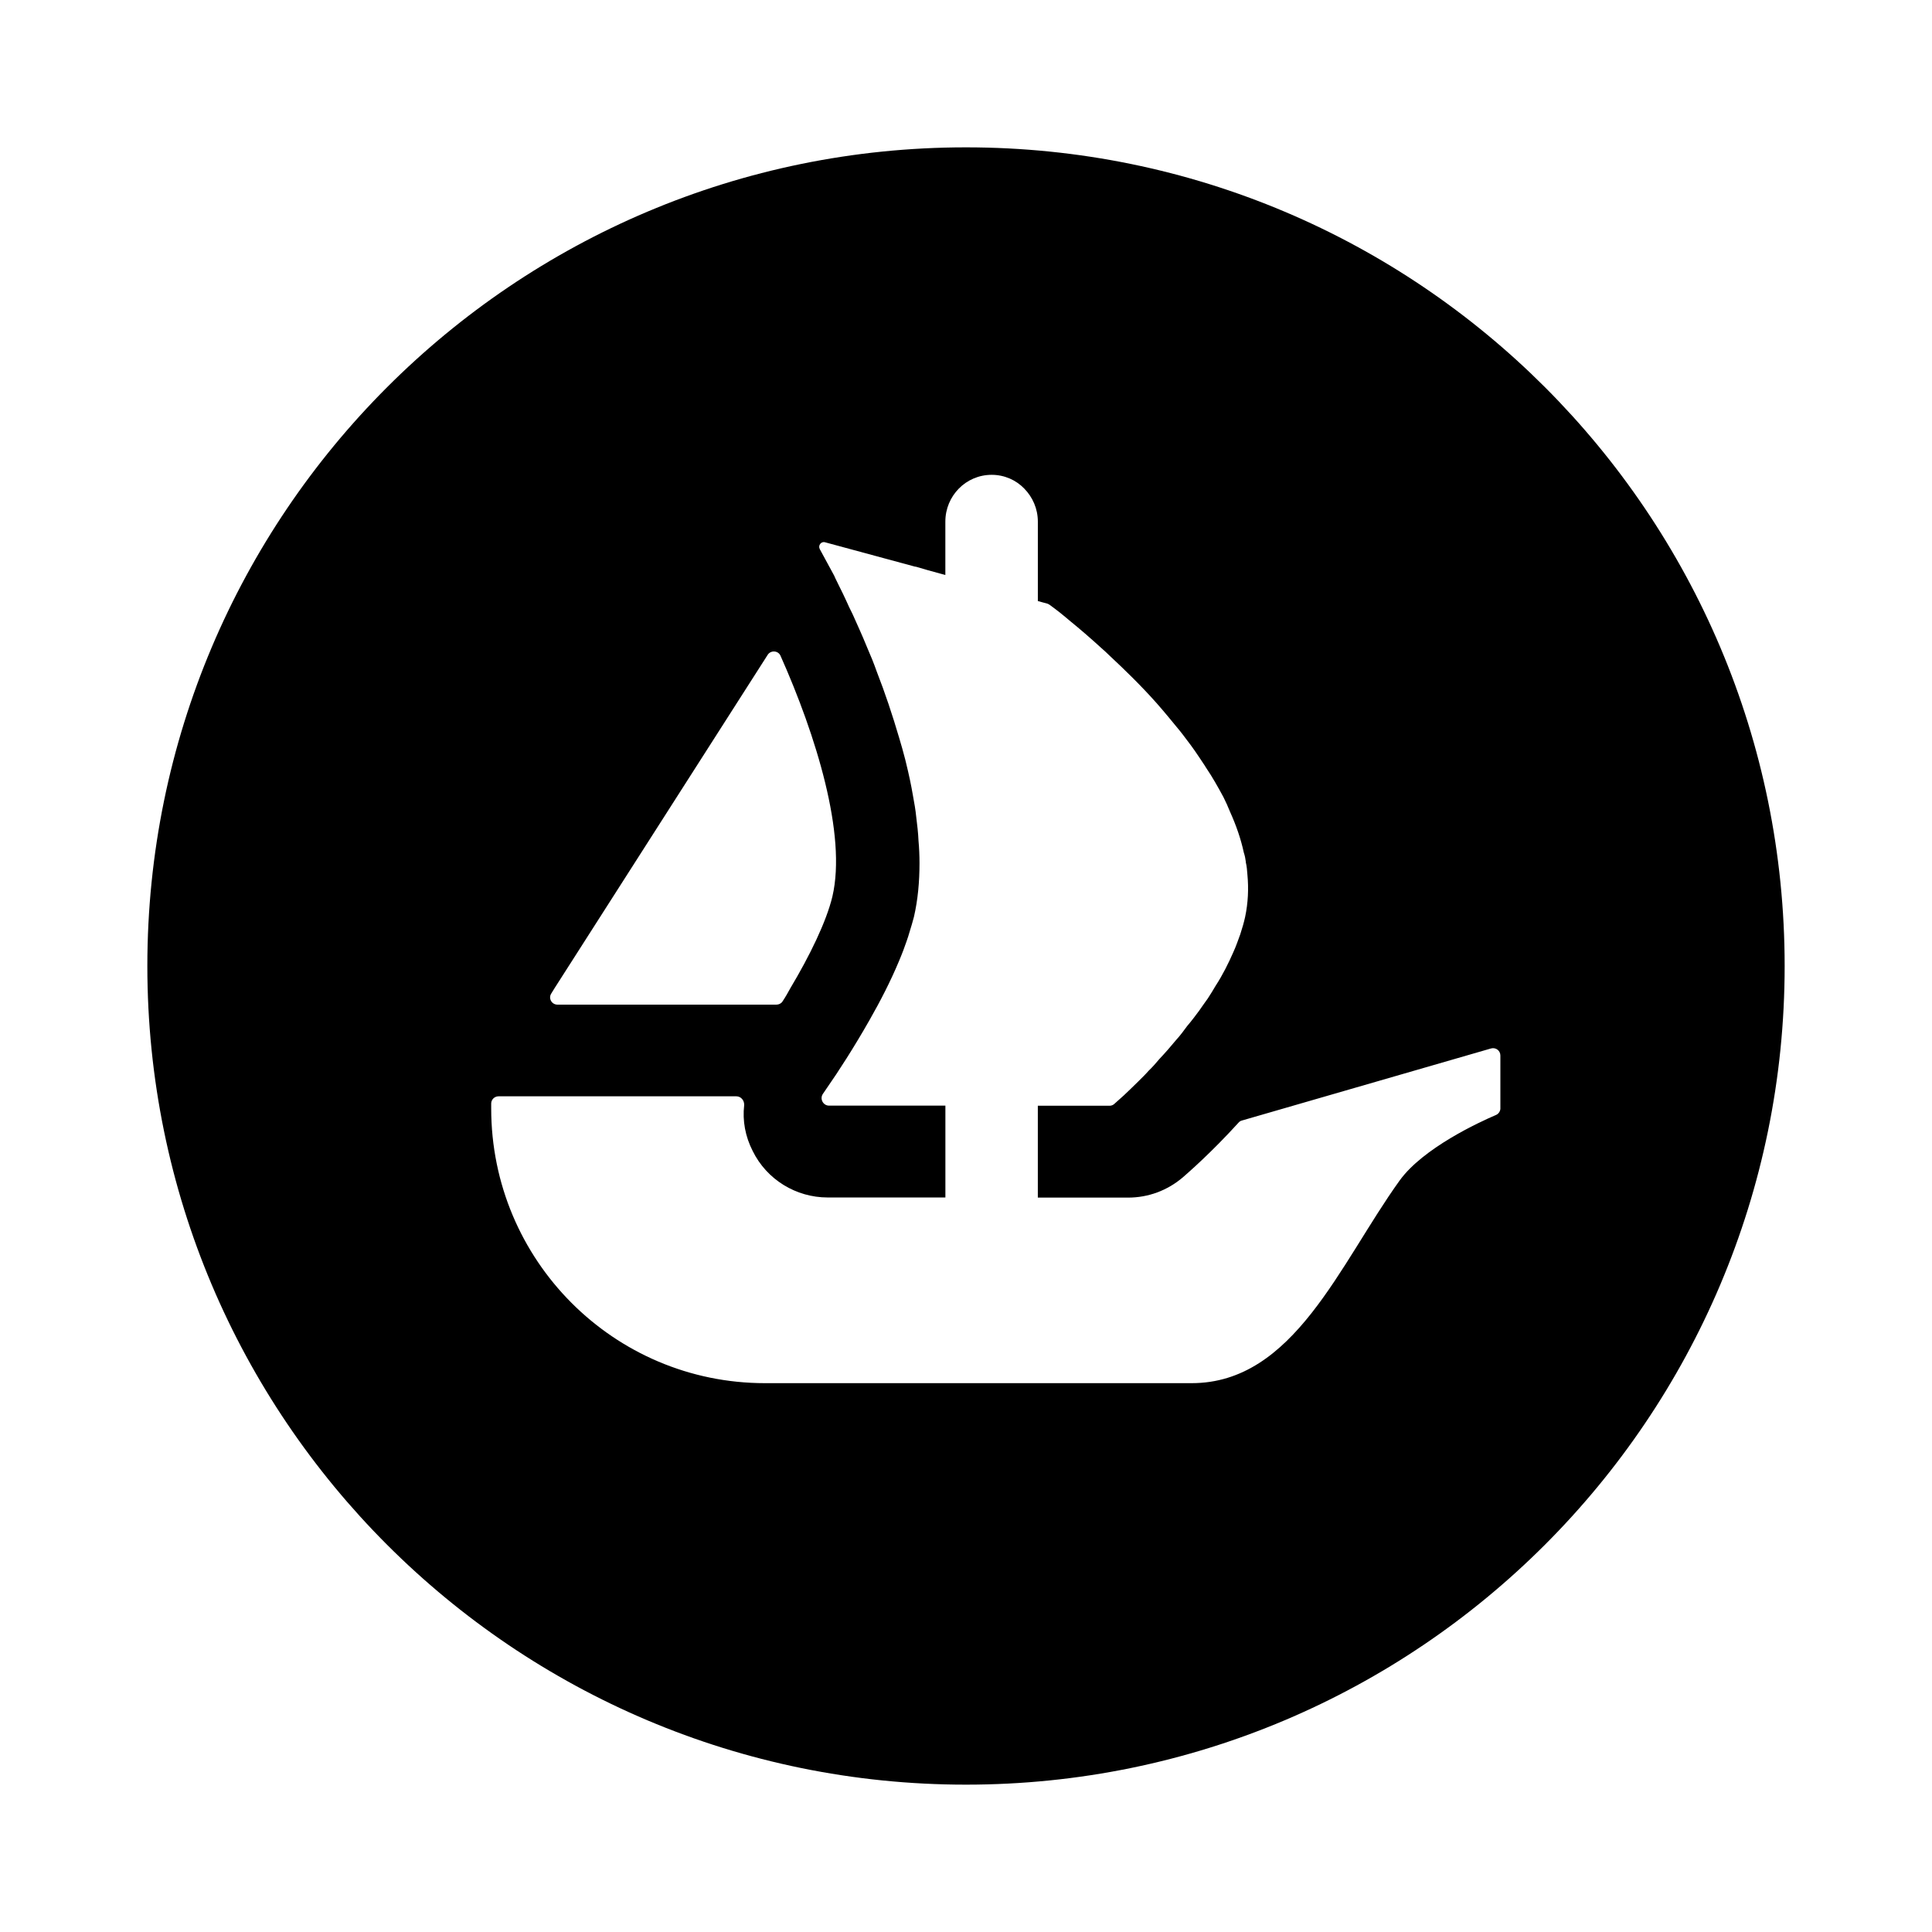
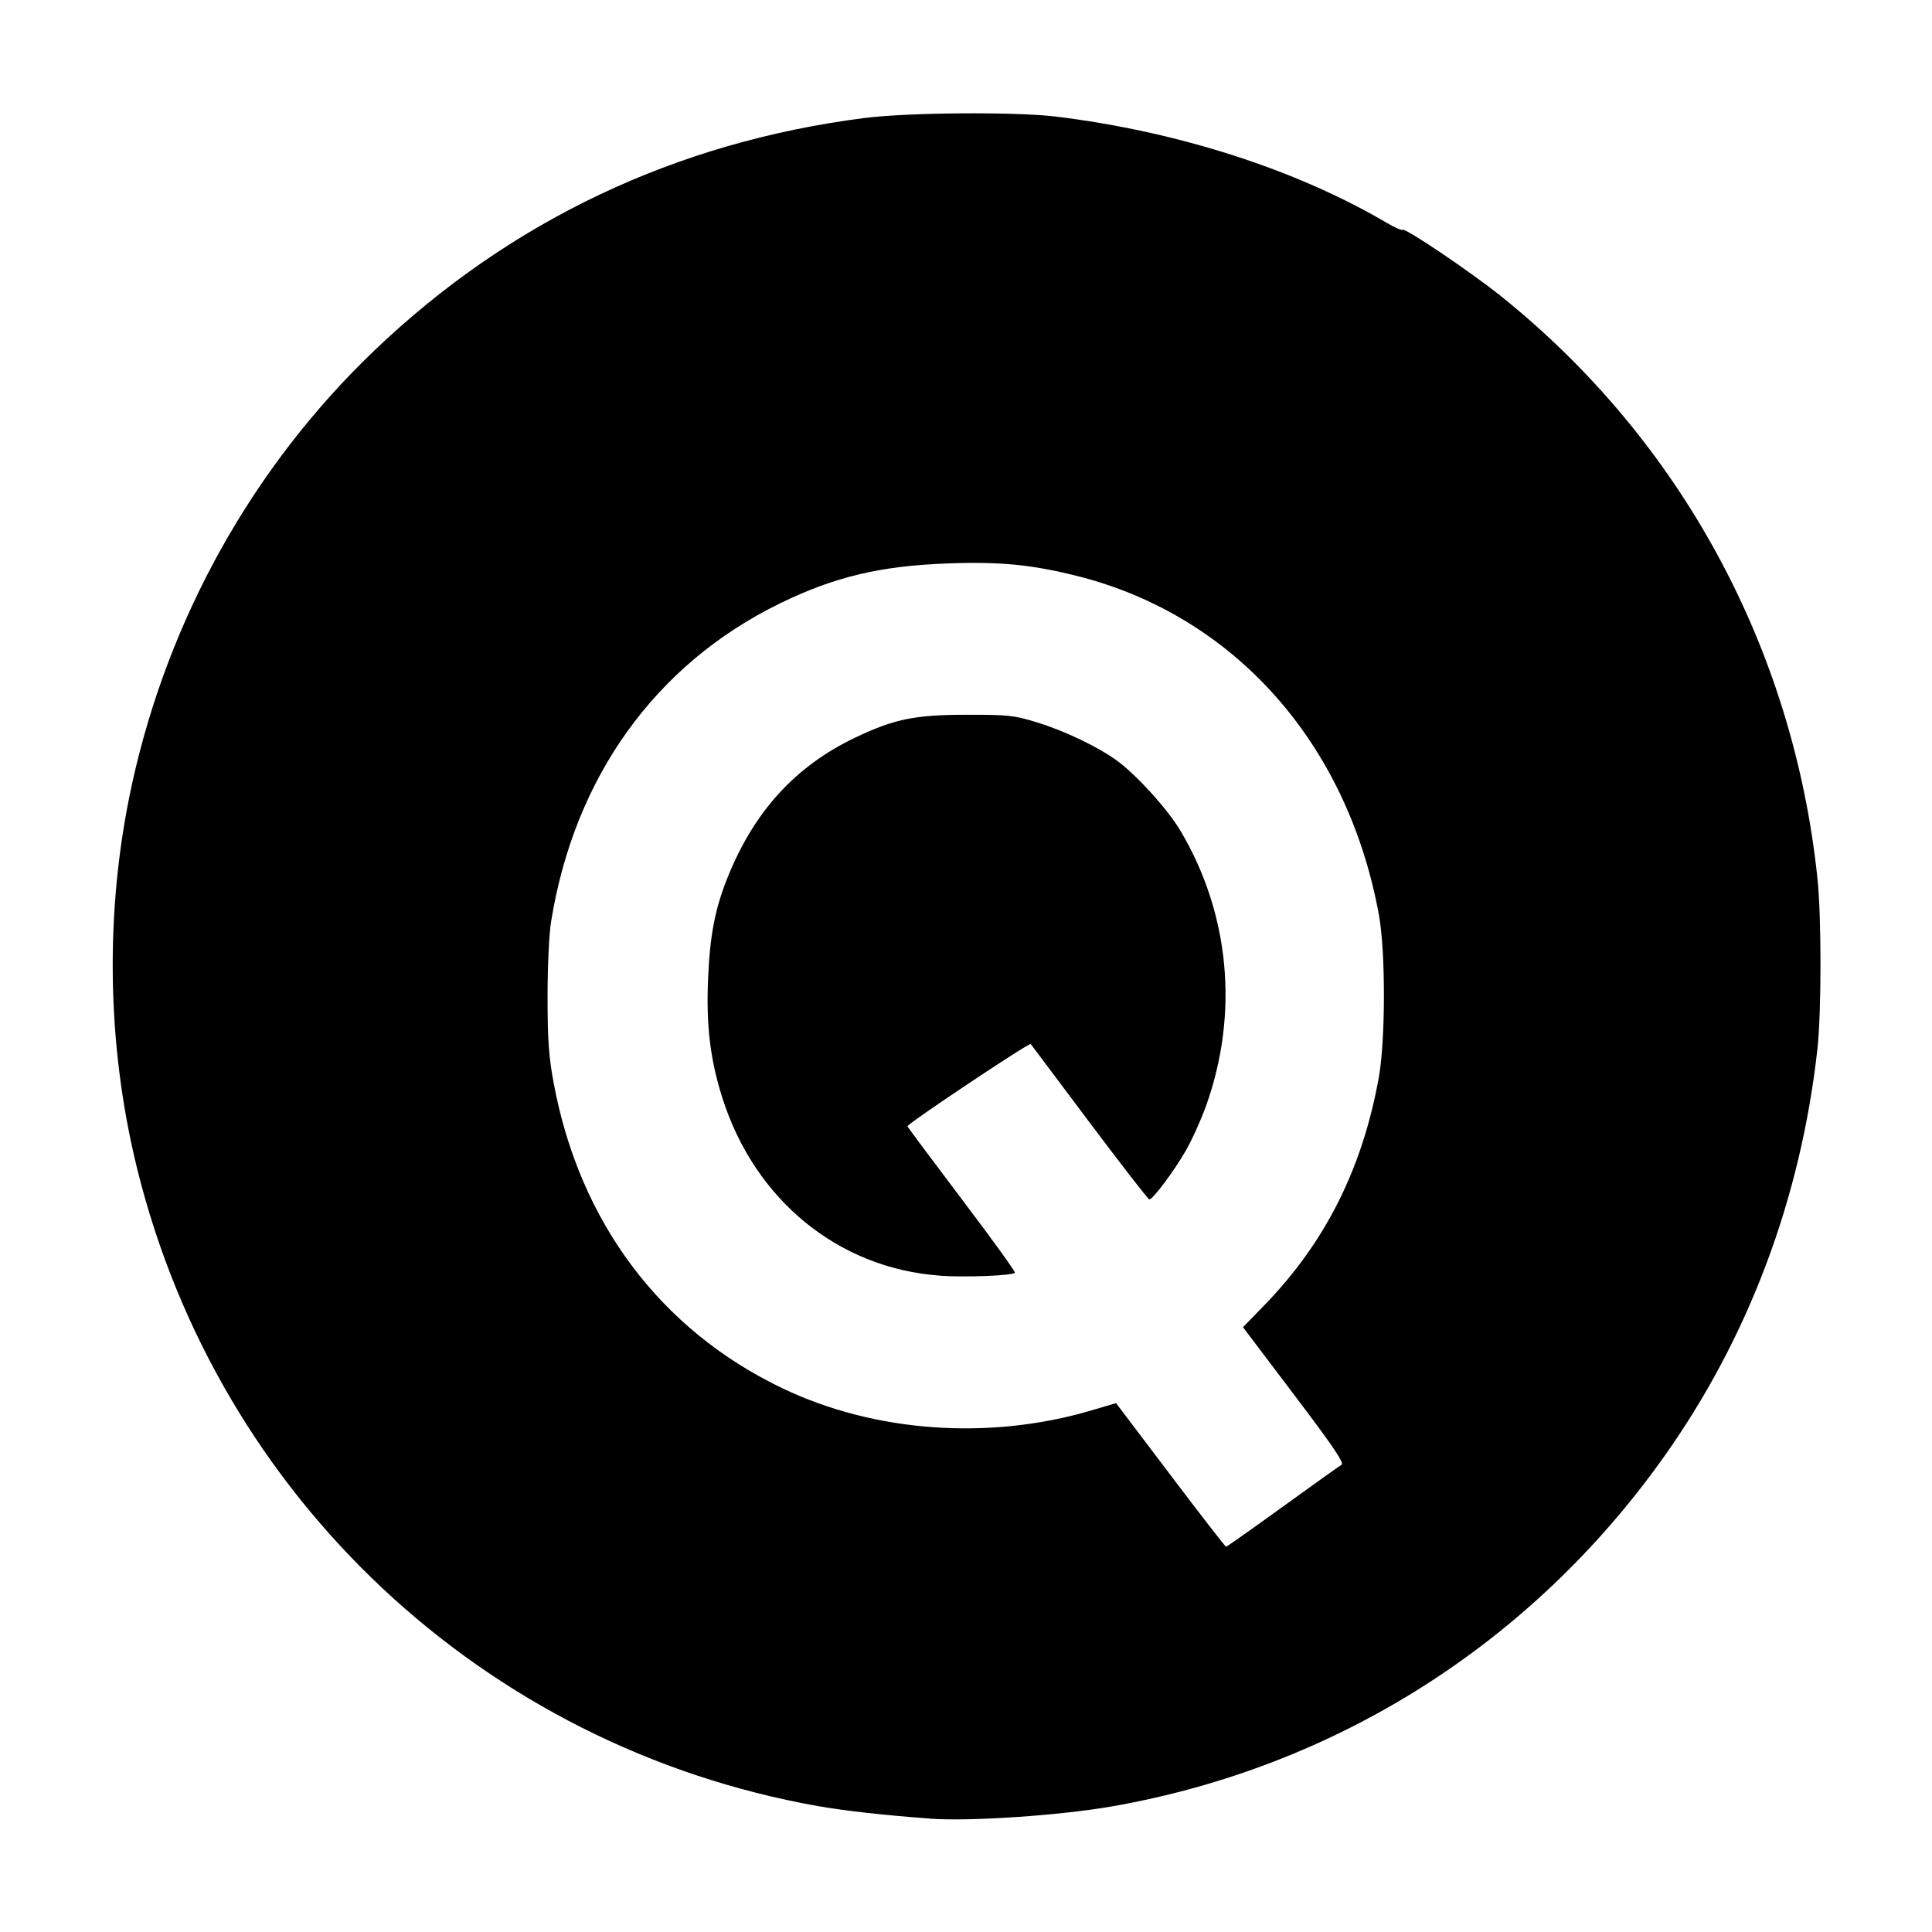
- <svg xmlns="http://www.w3.org/2000/svg" width="90" height="90" viewBox="0 0 90 90" fill="none" id="svg2" version="1.1">
-   <defs id="defs8" />
-   <path d="M 45,6.864 C 23.942,6.864 6.864,23.942 6.864,45 6.864,66.058 23.942,83.136 45,83.136 66.058,83.136 83.136,66.058 83.136,45 83.136,23.942 66.066,6.864 45,6.864 Z m -19.319,39.417 0.16,-0.259 9.923,-15.521 c 0.145,-0.221 0.488,-0.198 0.595,0.046 1.655,3.714 3.089,8.336 2.418,11.212 -0.282,1.182 -1.068,2.784 -1.953,4.264 C 36.709,46.236 36.587,46.449 36.45,46.655 36.389,46.747 36.282,46.8 36.168,46.8 l -10.197,0 c -0.275,0 -0.435,-0.297 -0.29,-0.519 z m 44.214,5.339 c 0,0.145 -0.084,0.267 -0.206,0.32 -0.77,0.328 -3.402,1.541 -4.492,3.058 -2.792,3.882 -4.919,9.435 -9.686,9.435 l -19.876,0 c -7.047,0 -12.753,-5.728 -12.753,-12.798 l 0,-0.229 c 0,-0.183 0.153,-0.336 0.343,-0.336 l 11.075,0 c 0.221,0 0.381,0.198 0.366,0.419 -0.084,0.717 0.053,1.457 0.397,2.128 0.656,1.335 2.021,2.166 3.493,2.166 l 5.484,0 0,-4.279 -5.423,0 c -0.275,0 -0.442,-0.32 -0.282,-0.549 0.061,-0.092 0.122,-0.183 0.198,-0.29 0.511,-0.732 1.243,-1.861 1.975,-3.15 0.496,-0.869 0.976,-1.8 1.365,-2.731 0.076,-0.168 0.137,-0.343 0.206,-0.511 0.107,-0.297 0.214,-0.58 0.29,-0.854 0.076,-0.236 0.145,-0.481 0.206,-0.709 0.183,-0.793 0.259,-1.632 0.259,-2.502 0,-0.343 -0.015,-0.702 -0.046,-1.037 -0.015,-0.374 -0.061,-0.747 -0.107,-1.121 -0.031,-0.328 -0.092,-0.656 -0.153,-0.992 -0.084,-0.496 -0.191,-0.992 -0.313,-1.487 l -0.046,-0.191 c -0.092,-0.343 -0.175,-0.664 -0.282,-1.007 -0.313,-1.068 -0.664,-2.113 -1.045,-3.089 -0.137,-0.389 -0.29,-0.763 -0.45,-1.129 C 40.164,29.593 39.928,29.082 39.714,28.602 39.6,28.381 39.508,28.182 39.417,27.976 39.31,27.747 39.203,27.519 39.089,27.297 39.013,27.13 38.921,26.969 38.86,26.817 l -0.671,-1.236 c -0.092,-0.168 0.061,-0.374 0.244,-0.32 l 4.195,1.136 0.015,0 c 0.008,0 0.008,0 0.015,0 l 0.549,0.16 0.61,0.168 0.221,0.061 0,-2.486 c 0,-1.205 0.961,-2.181 2.158,-2.181 0.595,0 1.136,0.244 1.518,0.641 0.389,0.397 0.633,0.938 0.633,1.541 l 0,3.699 0.45,0.122 c 0.031,0.015 0.069,0.031 0.099,0.053 0.107,0.076 0.267,0.198 0.465,0.351 0.16,0.122 0.328,0.275 0.526,0.435 0.404,0.328 0.892,0.747 1.419,1.228 0.137,0.122 0.275,0.244 0.404,0.374 0.679,0.633 1.442,1.373 2.174,2.197 0.206,0.236 0.404,0.465 0.61,0.717 0.198,0.252 0.419,0.496 0.603,0.74 0.252,0.328 0.511,0.671 0.747,1.03 0.107,0.168 0.236,0.343 0.336,0.511 0.305,0.45 0.564,0.915 0.816,1.381 0.107,0.214 0.214,0.45 0.305,0.679 0.282,0.625 0.503,1.258 0.641,1.899 0.046,0.137 0.076,0.282 0.092,0.419 l 0,0.031 c 0.046,0.183 0.061,0.381 0.076,0.587 0.061,0.648 0.031,1.304 -0.107,1.96 -0.061,0.275 -0.137,0.534 -0.229,0.816 -0.099,0.267 -0.191,0.542 -0.313,0.808 -0.236,0.542 -0.511,1.091 -0.839,1.594 -0.107,0.191 -0.236,0.389 -0.358,0.58 -0.137,0.198 -0.282,0.389 -0.404,0.572 -0.175,0.236 -0.358,0.481 -0.549,0.702 -0.168,0.229 -0.336,0.458 -0.526,0.664 -0.259,0.313 -0.511,0.603 -0.778,0.885 -0.153,0.183 -0.32,0.374 -0.496,0.542 -0.168,0.191 -0.343,0.358 -0.496,0.511 -0.267,0.267 -0.481,0.465 -0.664,0.641 l -0.435,0.389 c -0.061,0.061 -0.145,0.092 -0.229,0.092 l -3.341,0 0,4.279 4.203,0 c 0.938,0 1.831,-0.328 2.555,-0.946 0.244,-0.214 1.319,-1.144 2.593,-2.547 0.046,-0.053 0.099,-0.084 0.16,-0.099 l 11.601,-3.356 c 0.221,-0.061 0.435,0.099 0.435,0.328 l 0,2.456 0,0 z" id="path4" style="fill:#000000;fill-opacity:1" />
+ <svg xmlns="http://www.w3.org/2000/svg" viewBox="0 0 24 24" fill="black" width="24px" height="24px" id="svg2" version="1.1">
+   <defs id="defs12" />
+   <path d="M0 0h24v24H0V0z" fill="none" id="path4" />
+   <path style="fill:#000000" d="M 11.554,22.591 C 10.989,22.55 10.488,22.494 10.161,22.436 6.014,21.701 2.71,18.605 1.702,14.511 1.322,12.967 1.3,11.296 1.64,9.739 2.092,7.675 3.147,5.789 4.657,4.348 6.34,2.741 8.398,1.765 10.738,1.466 c 0.537,-0.069 1.878,-0.079 2.377,-0.018 1.516,0.185 2.991,0.659 4.118,1.324 0.095,0.056 0.181,0.093 0.191,0.083 0.029,-0.029 0.854,0.528 1.233,0.833 2.223,1.789 3.62,4.363 3.92,7.223 0.051,0.482 0.05,1.665 -7.04e-4,2.123 -0.208,1.864 -0.859,3.591 -1.913,5.073 -1.646,2.313 -4.072,3.847 -6.852,4.333 -0.649,0.113 -1.761,0.188 -2.259,0.152 z m 4.377,-3.871 c 0.376,-0.272 0.706,-0.508 0.733,-0.523 0.038,-0.022 -0.093,-0.216 -0.587,-0.869 l -0.636,-0.841 0.267,-0.275 c 0.755,-0.778 1.215,-1.694 1.419,-2.822 0.085,-0.468 0.086,-1.563 0.003,-2.021 C 16.742,9.234 15.335,7.65 13.388,7.157 12.825,7.015 12.426,6.975 11.778,6.999 10.937,7.029 10.365,7.165 9.686,7.497 c -1.545,0.755 -2.554,2.16 -2.841,3.958 -0.025,0.155 -0.043,0.557 -0.043,0.934 7e-4,0.539 0.015,0.738 0.077,1.07 0.321,1.722 1.325,3.061 2.839,3.786 1.144,0.548 2.567,0.651 3.838,0.276 l 0.308,-0.091 0.675,0.892 c 0.371,0.491 0.682,0.892 0.692,0.892 0.009,0 0.325,-0.223 0.701,-0.495 z M 11.672,15.846 c -1.259,-0.092 -2.295,-0.939 -2.698,-2.206 -0.152,-0.477 -0.203,-0.904 -0.178,-1.484 0.023,-0.535 0.085,-0.861 0.239,-1.247 0.329,-0.825 0.841,-1.388 1.586,-1.745 0.486,-0.232 0.743,-0.285 1.39,-0.285 0.515,-2.907e-4 0.585,0.007 0.866,0.093 0.35,0.107 0.765,0.306 1.004,0.481 0.241,0.177 0.627,0.604 0.782,0.865 0.614,1.034 0.73,2.27 0.319,3.42 -0.062,0.172 -0.176,0.425 -0.254,0.56 -0.145,0.252 -0.405,0.599 -0.45,0.602 -0.014,9.04e-4 -0.348,-0.43 -0.744,-0.958 -0.395,-0.528 -0.724,-0.966 -0.73,-0.973 -0.018,-0.021 -1.54,0.995 -1.531,1.022 0.004,0.013 0.31,0.423 0.68,0.913 0.37,0.489 0.665,0.897 0.655,0.907 -0.036,0.036 -0.627,0.059 -0.937,0.036 z" id="path4147" />
</svg>
